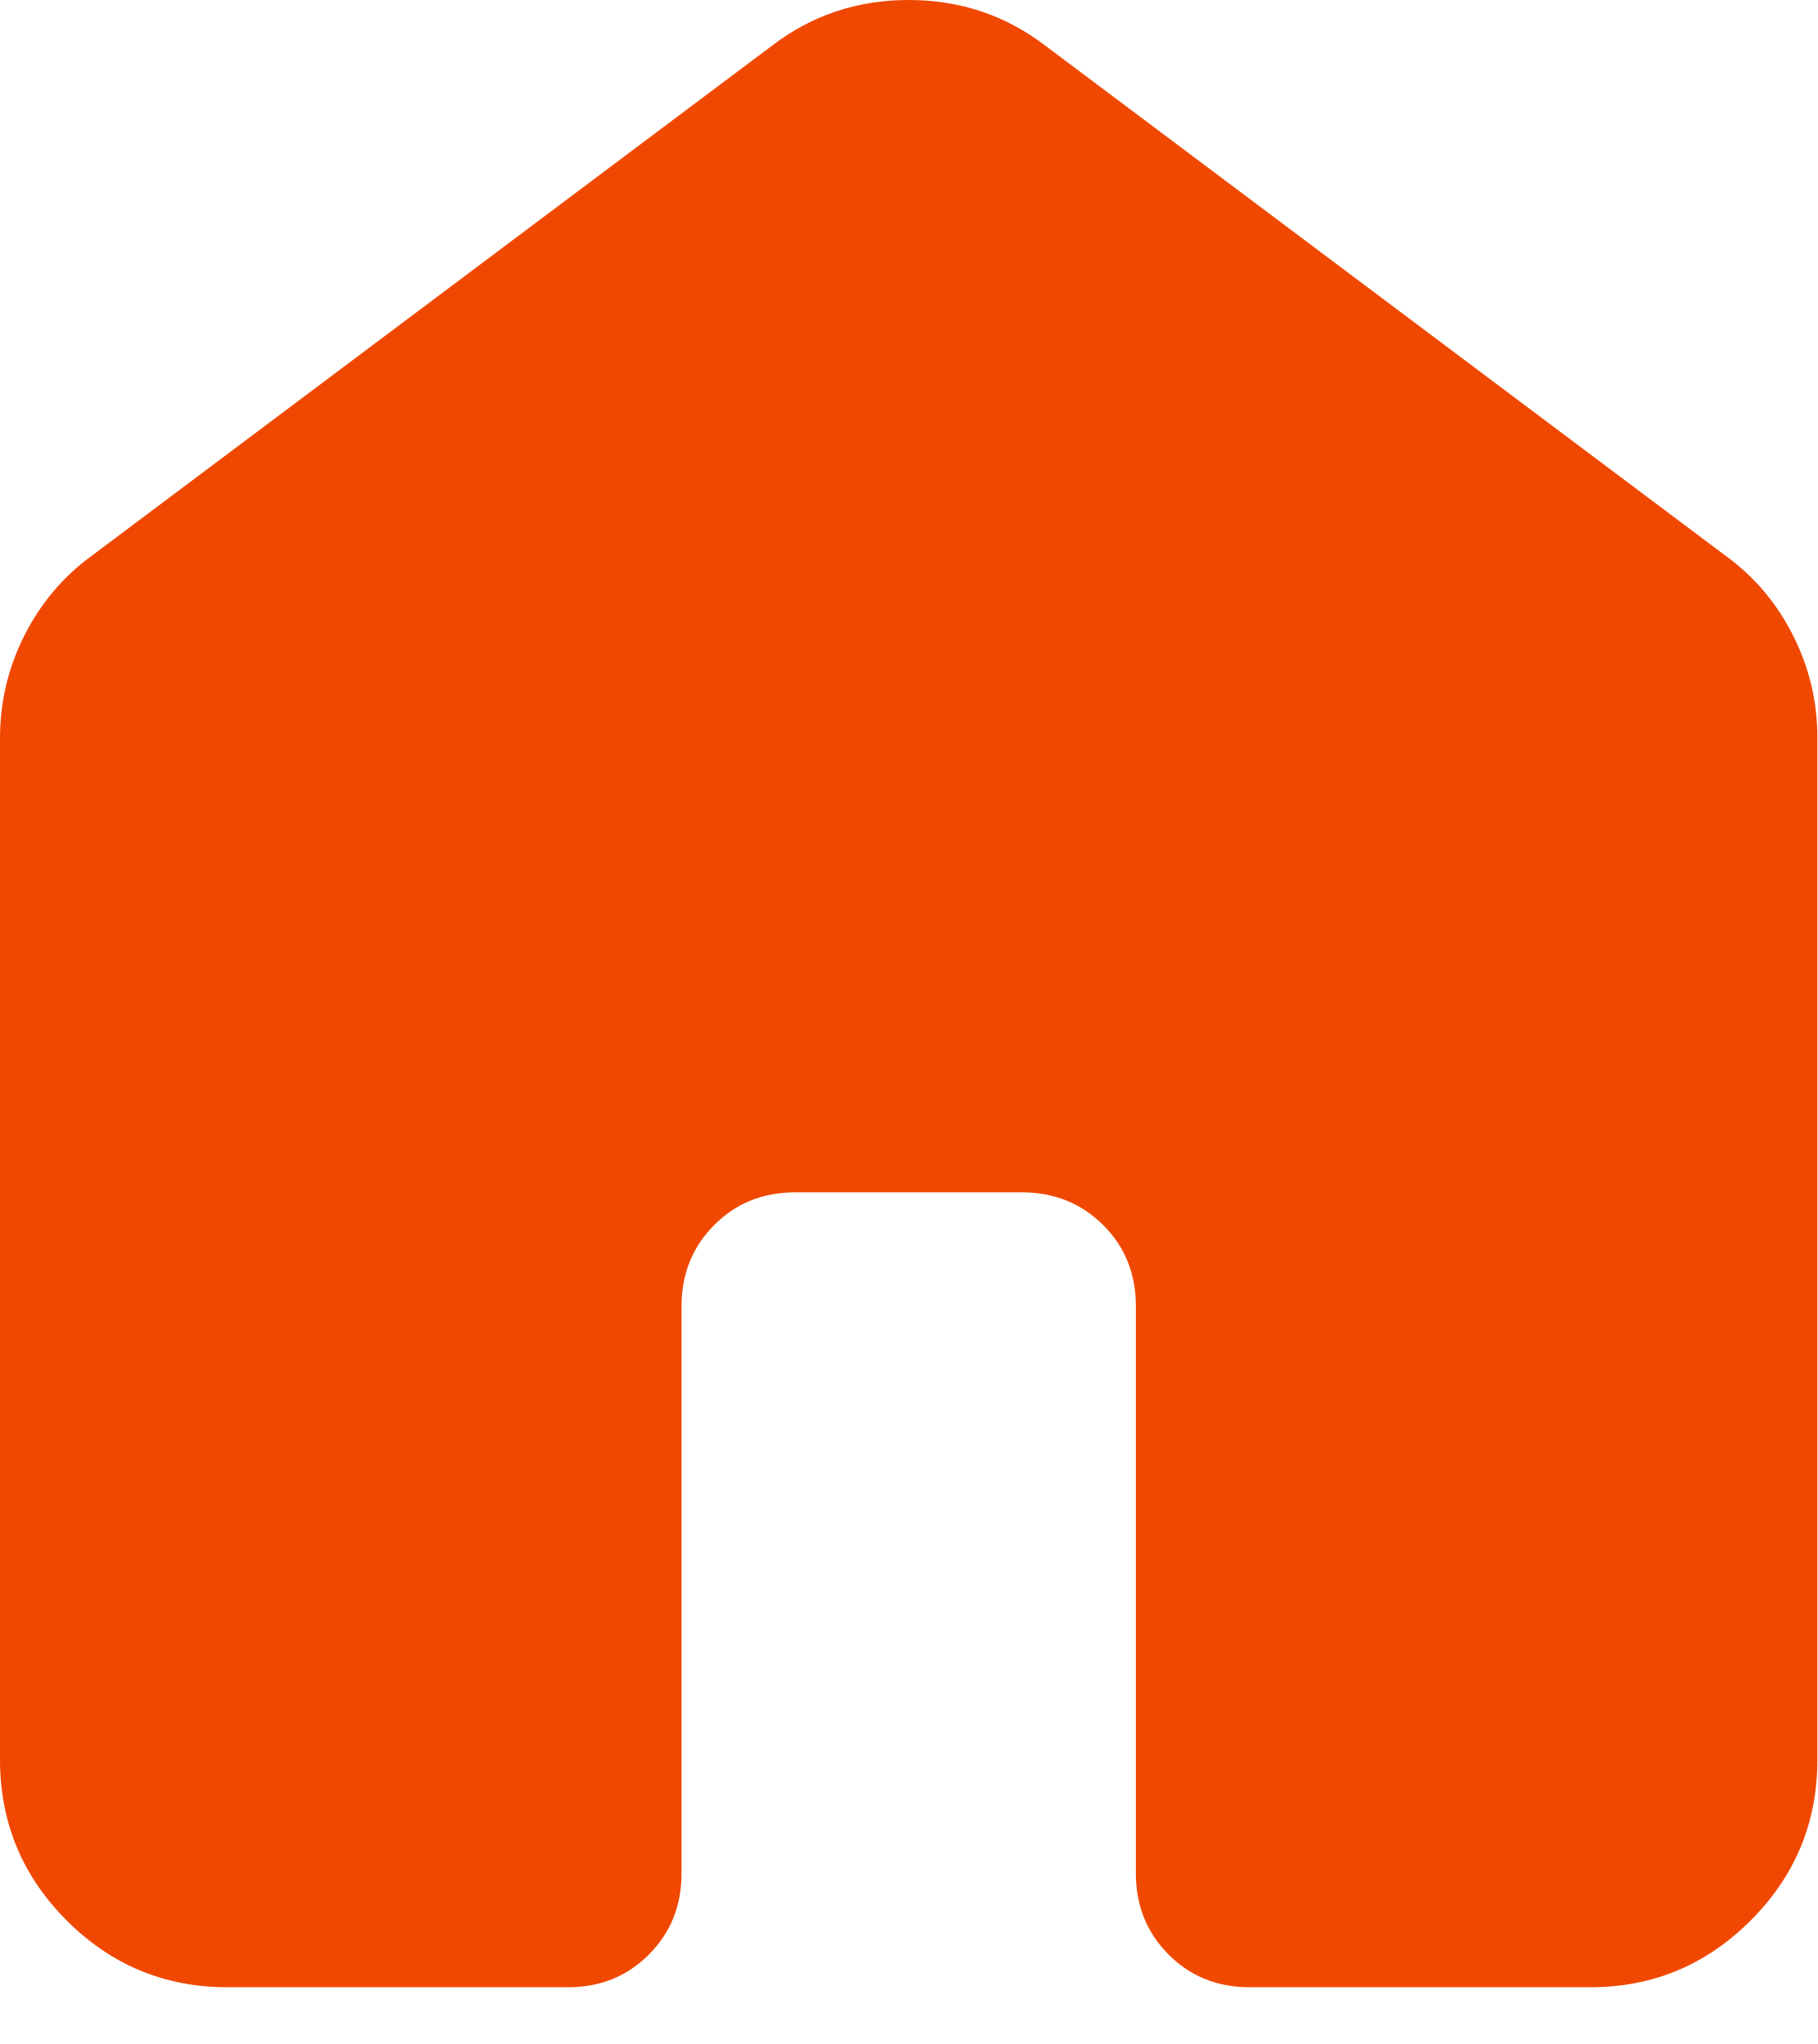
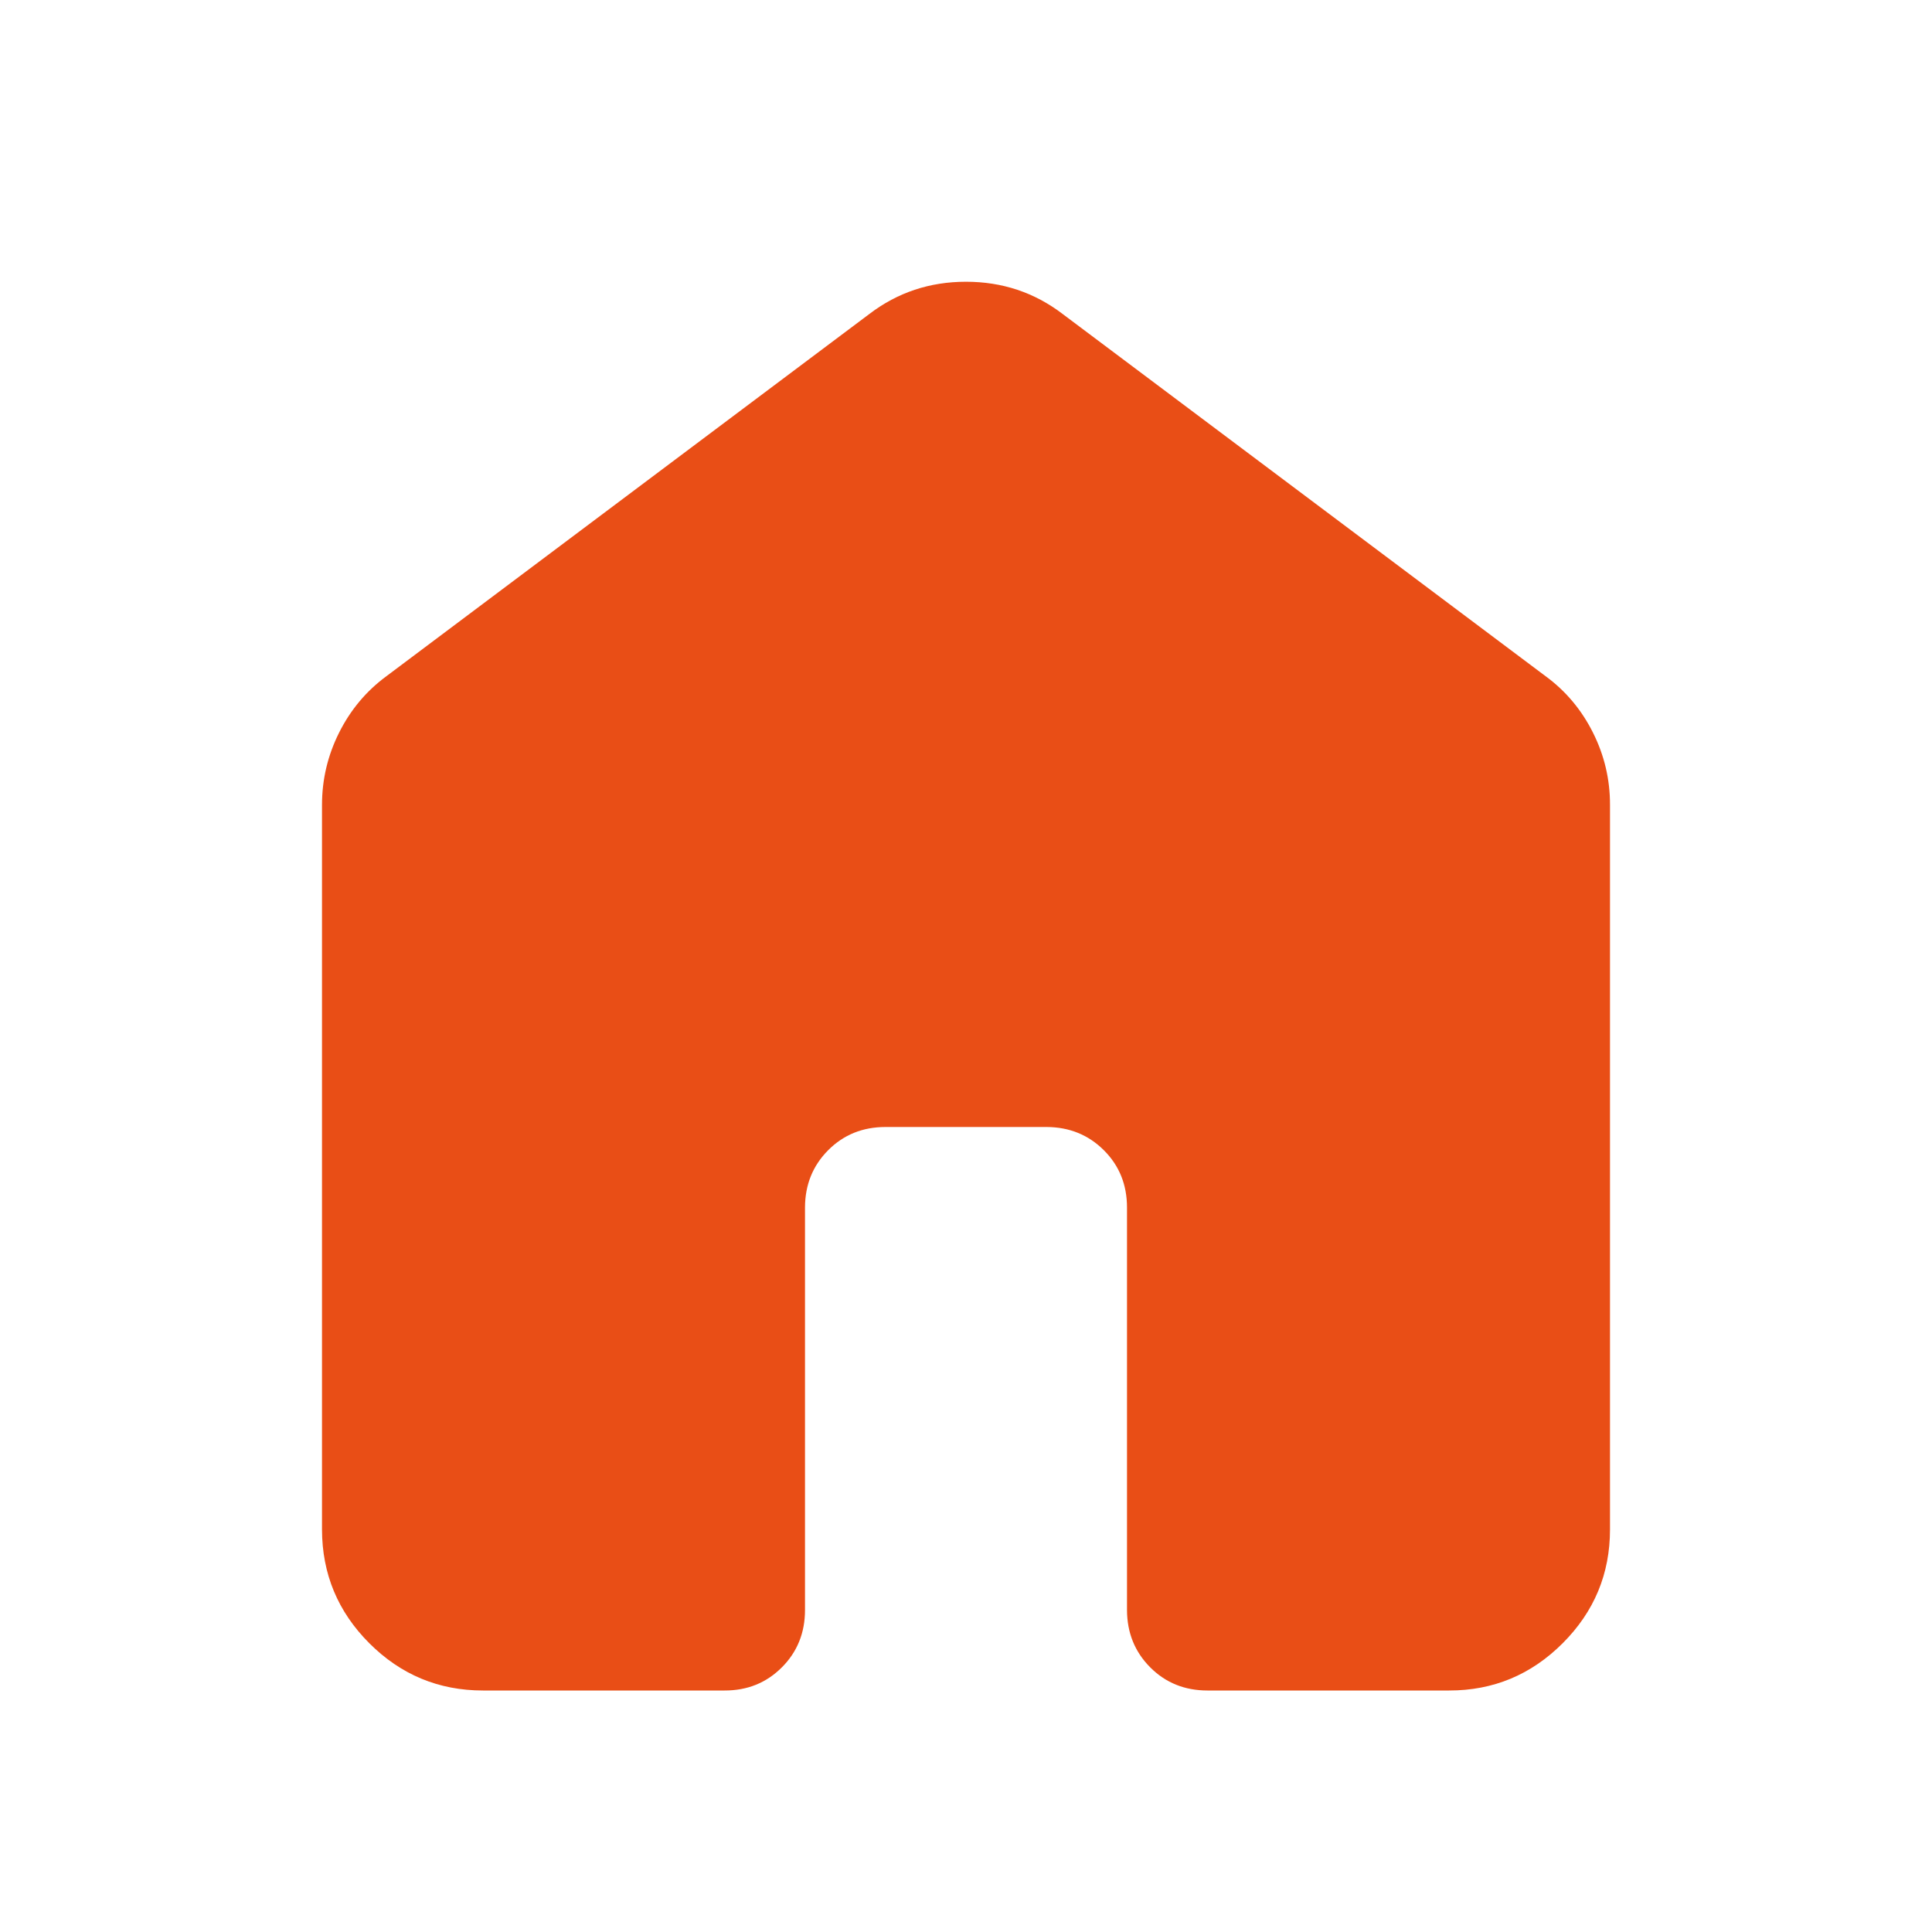
- <svg xmlns="http://www.w3.org/2000/svg" width="16" height="18" viewBox="0 0 16 18" fill="none">
-   <path d="M0 15.5V6.5C0 6.183 0.071 5.883 0.213 5.6C0.355 5.317 0.551 5.083 0.8 4.9L6.8 0.4C7.15 0.133 7.55 0 8 0C8.45 0 8.85 0.133 9.2 0.4L15.2 4.9C15.45 5.083 15.646 5.317 15.788 5.6C15.93 5.883 16.001 6.183 16 6.5V15.5C16 16.05 15.804 16.521 15.412 16.913C15.02 17.305 14.549 17.501 14 17.5H11C10.717 17.5 10.479 17.404 10.288 17.212C10.097 17.02 10.001 16.783 10 16.5V11.5C10 11.217 9.904 10.979 9.712 10.788C9.52 10.597 9.283 10.501 9 10.5H7C6.717 10.5 6.479 10.596 6.288 10.788C6.097 10.98 6.001 11.217 6 11.5V16.5C6 16.783 5.904 17.021 5.712 17.213C5.52 17.405 5.283 17.501 5 17.5H2C1.45 17.5 0.979 17.304 0.588 16.913C0.197 16.522 0.001 16.051 0 15.5Z" fill="#F04800" />
+ <svg xmlns="http://www.w3.org/2000/svg" width="24" height="24" viewBox="0 0 24 24" fill="none">
+   <path d="M4 19V10C4 9.683 4.071 9.383 4.213 9.1C4.355 8.817 4.551 8.583 4.8 8.4L10.8 3.9C11.15 3.633 11.55 3.5 12 3.5C12.45 3.5 12.85 3.633 13.2 3.9L19.2 8.4C19.45 8.583 19.646 8.817 19.788 9.1C19.93 9.383 20.001 9.683 20 10V19C20 19.55 19.804 20.021 19.412 20.413C19.02 20.805 18.549 21.001 18 21H15C14.717 21 14.479 20.904 14.288 20.712C14.097 20.52 14.001 20.283 14 20V15C14 14.717 13.904 14.479 13.712 14.288C13.52 14.097 13.283 14.001 13 14H11C10.717 14 10.479 14.096 10.288 14.288C10.097 14.48 10.001 14.717 10 15V20C10 20.283 9.904 20.521 9.712 20.713C9.52 20.905 9.283 21.001 9 21H6C5.45 21 4.979 20.804 4.588 20.413C4.197 20.022 4.001 19.551 4 19Z" fill="#E94E16" />
</svg>
